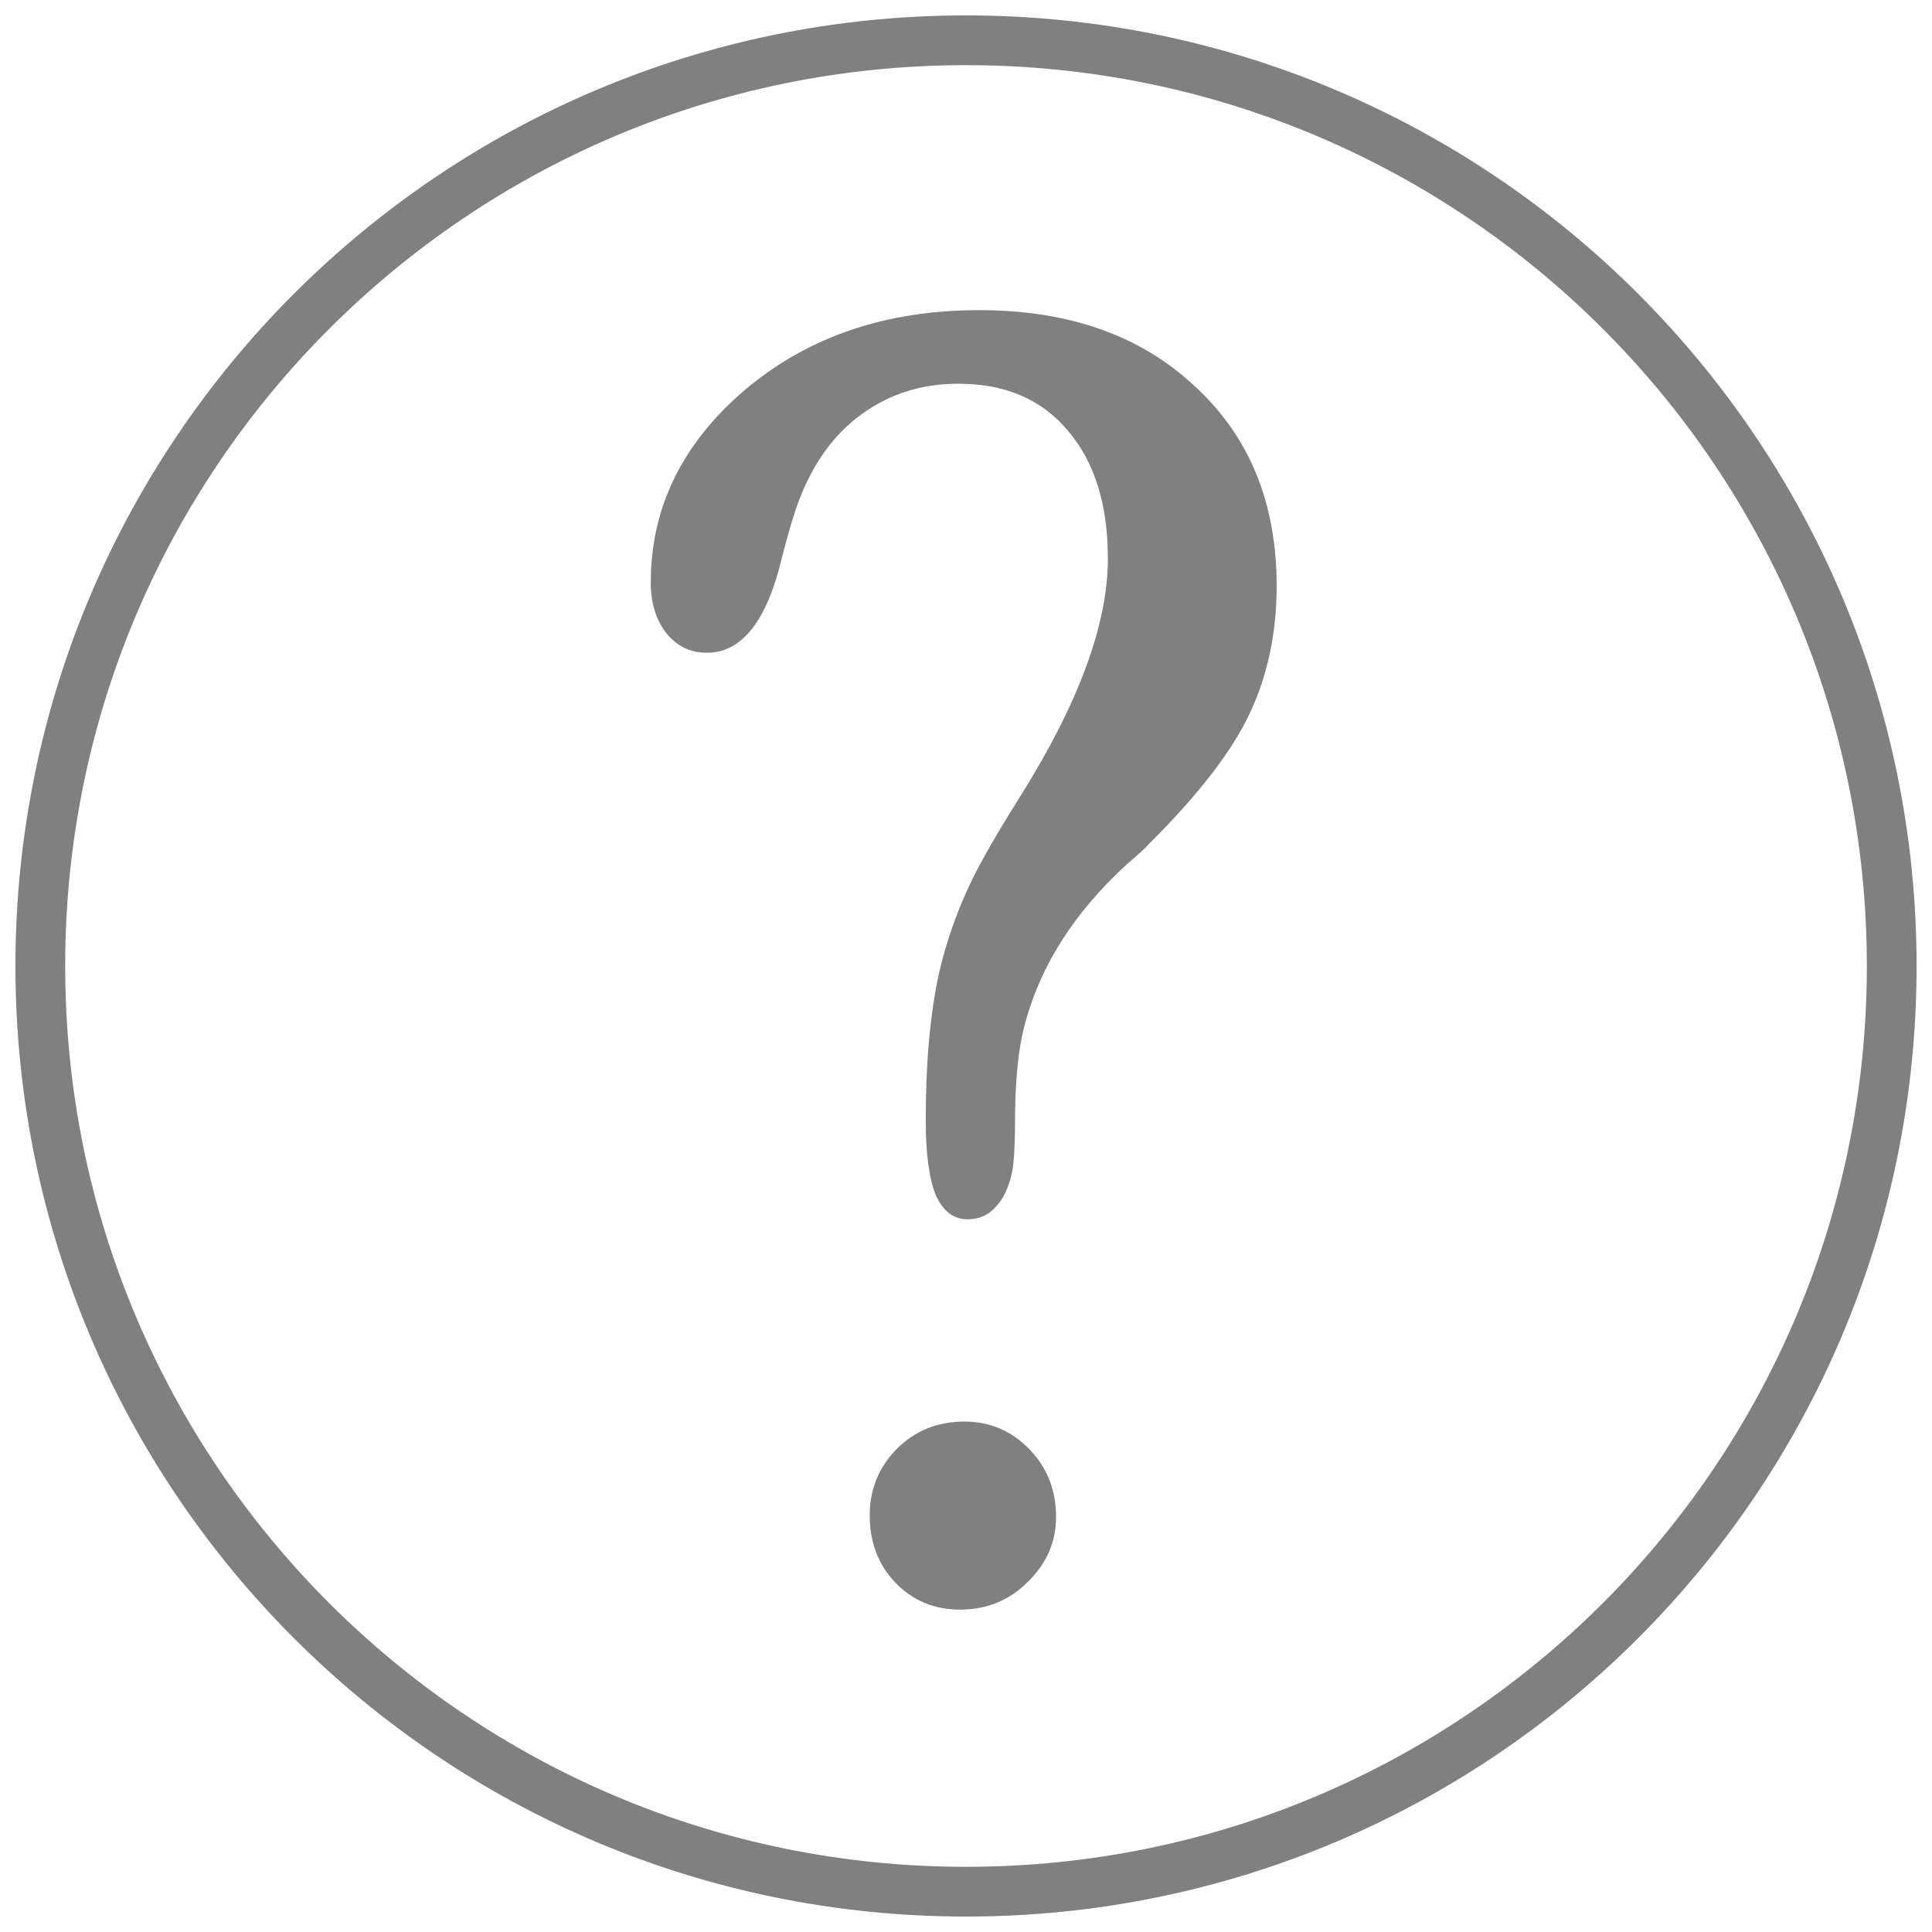
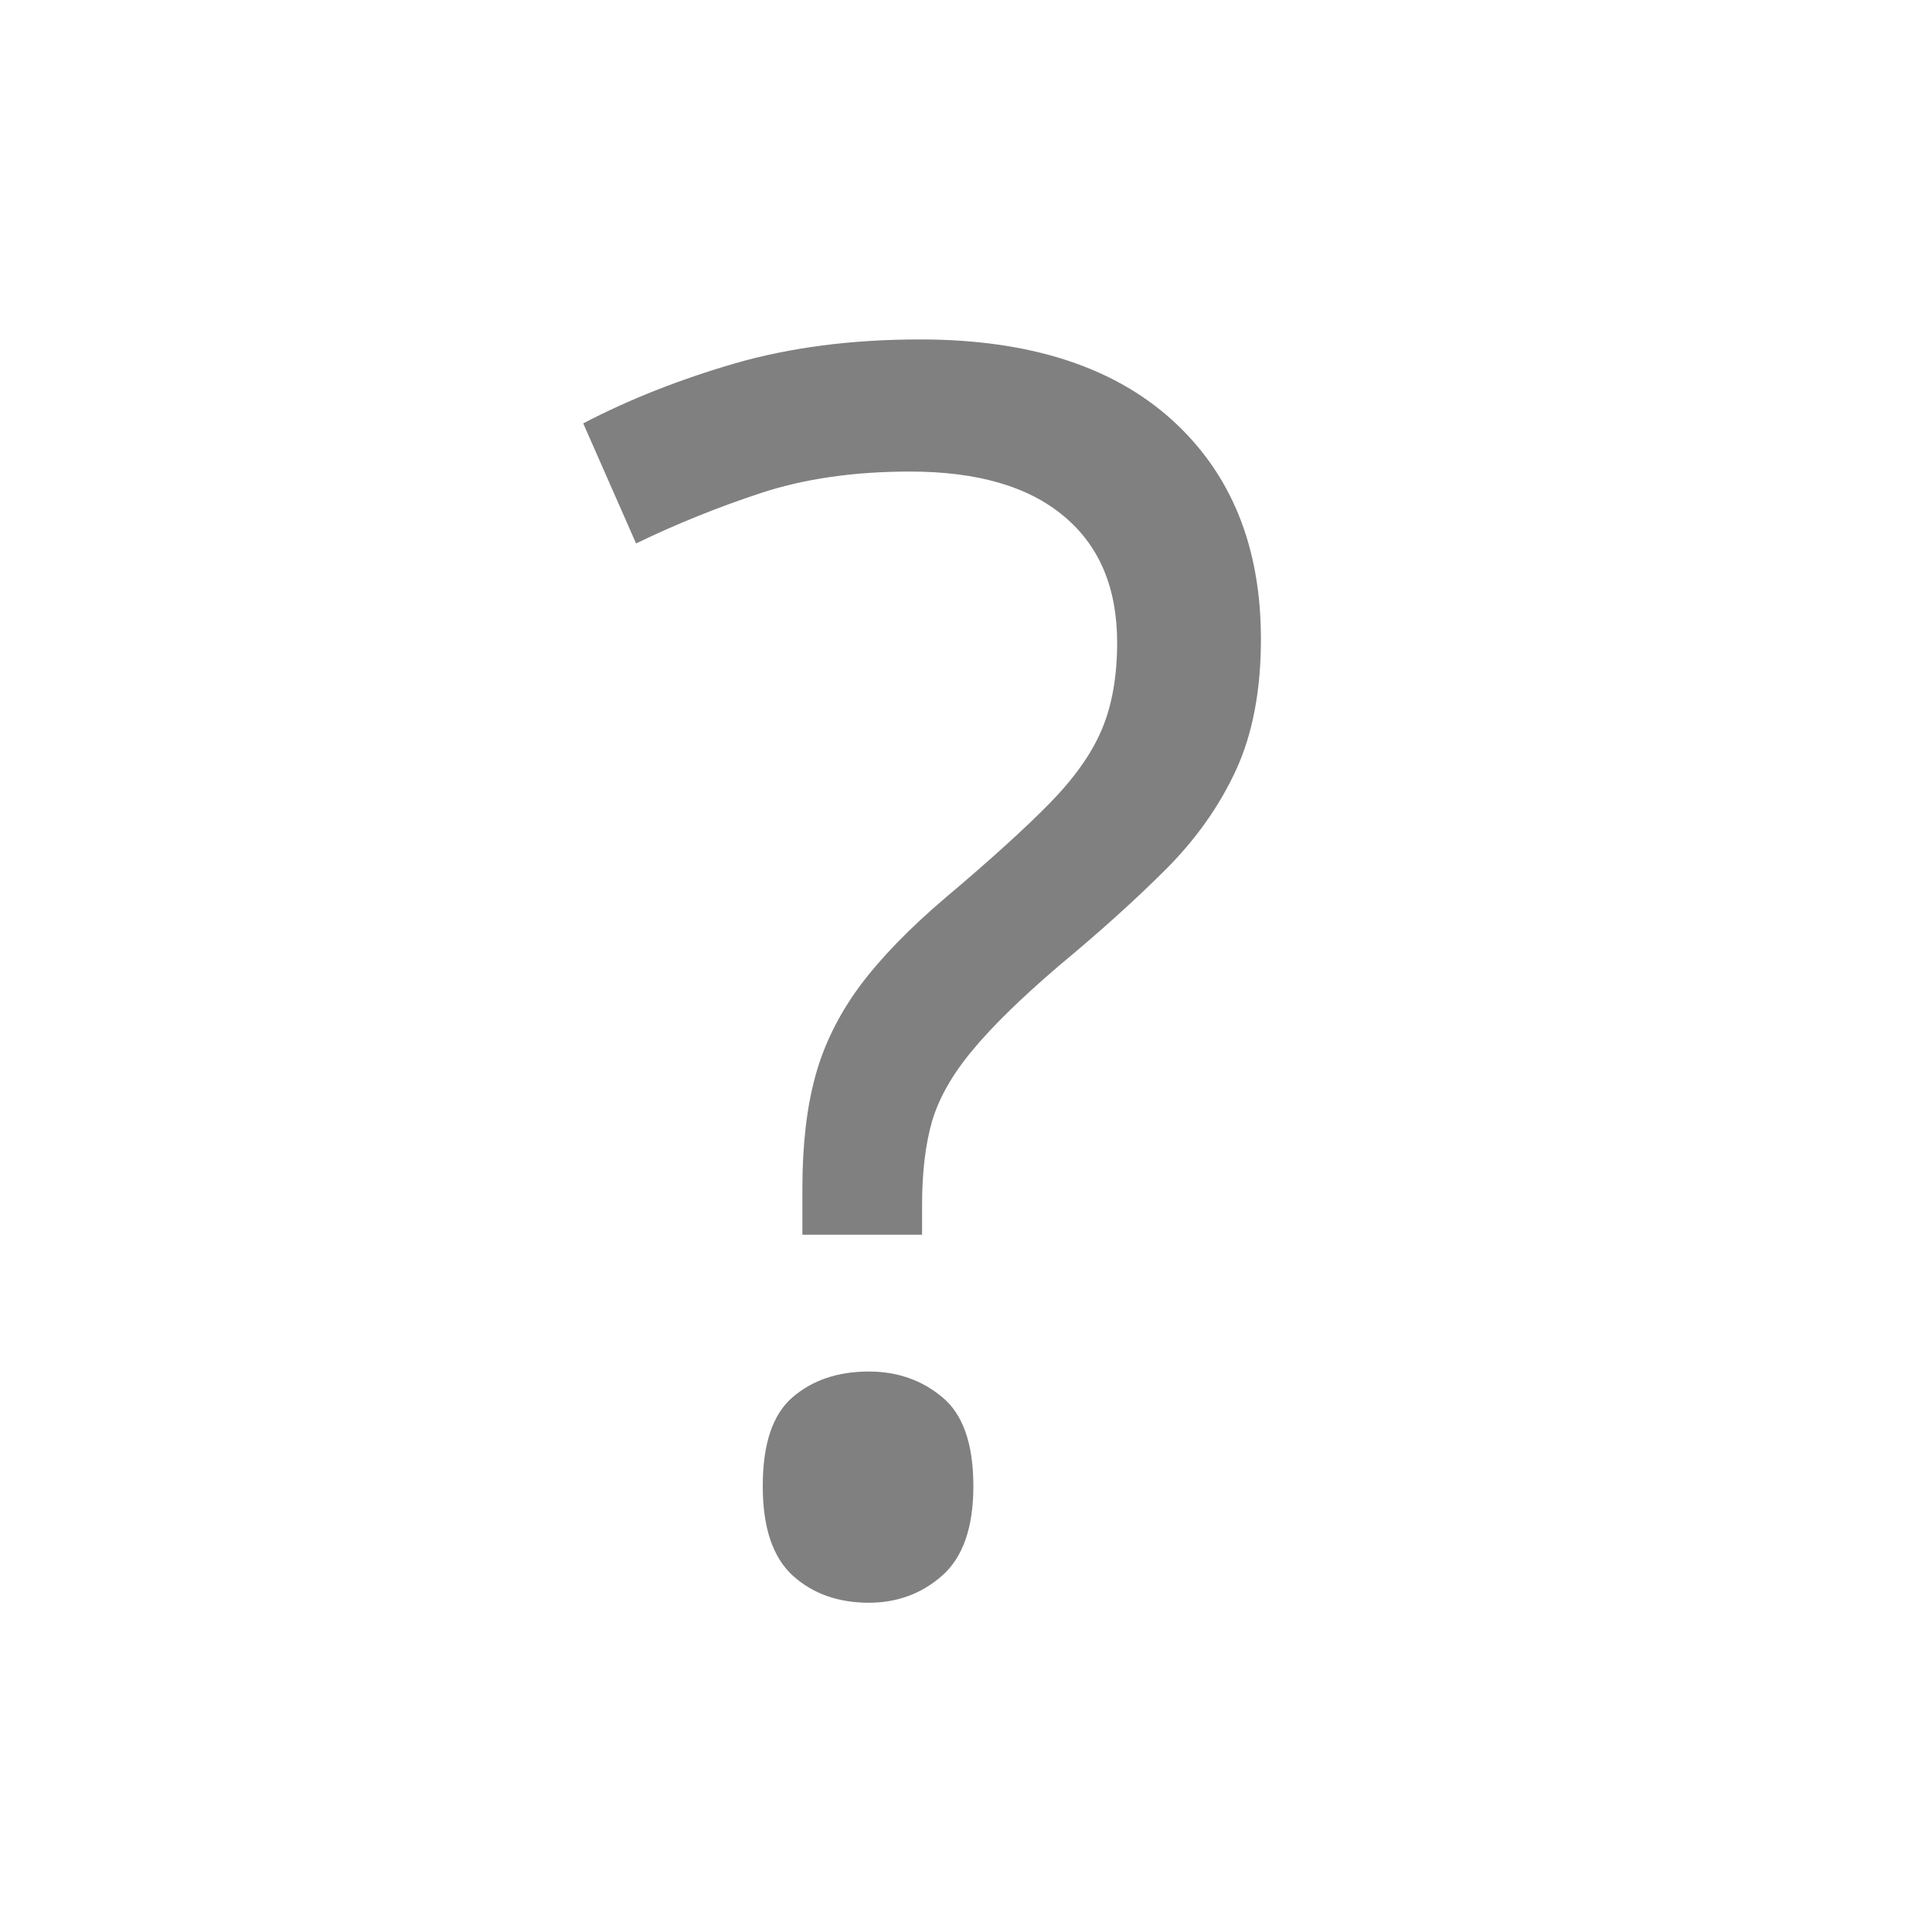
<svg xmlns="http://www.w3.org/2000/svg" width="77.685mm" height="77.685mm" version="1.1" viewBox="0 0 77.685 77.685">
  <g transform="translate(-49.844 -80.168)">
-     <g fill="#808080" stroke-width="1.582" aria-label="i">
-       <g stroke-linecap="round" stroke-width="14.166" aria-label="?">
-         <path d="m94.391 102.62q0-3.259-1.613-5.141-1.579-1.882-4.402-1.882-2.184 0-3.864 1.21-1.646 1.176-2.52 3.427-0.302 0.773-0.706 2.352-0.907 3.83-3.024 3.83-0.974 0-1.613-0.773-0.638-0.806-0.638-2.05 0-4.502 3.763-7.728 3.797-3.226 9.442-3.226 5.41 0 8.669 3.058 3.293 3.024 3.293 8.03 0 2.822-1.075 5.107-1.042 2.251-3.998 5.208-0.269 0.302-0.907 0.84-3.293 2.99-4.2 6.686-0.302 1.243-0.336 3.259 0 1.982-0.134 2.52-0.202 0.907-0.672 1.378-0.437 0.47-1.109 0.47-0.84 0-1.277-0.974-0.403-1.008-0.403-3.024 0-3.461 0.538-5.914 0.571-2.453 1.814-4.67 0.437-0.806 1.445-2.419 3.528-5.611 3.528-9.576zm-9.576 38.472q0-1.546 1.075-2.654 1.109-1.109 2.722-1.109 1.546 0 2.621 1.109 1.075 1.109 1.075 2.722 0 1.512-1.142 2.621-1.109 1.109-2.722 1.109-1.546 0-2.587-1.075-1.042-1.075-1.042-2.722z" />
-       </g>
+     <g transform="translate(-1.5875)" fill="#808080" font-size="63.264px" stroke-width="1.582" style="line-height:1.25" aria-label="i">
+       <text x="74.054" y="143.643" fill="#808080" font-family="Mulish" font-size="68.813px" font-weight="bold" stroke-linecap="round" stroke-width="14.166" xml:space="preserve">
+         <tspan x="74.054" y="143.643" fill="#808080" font-family="Mulish" font-weight="normal" stroke-width="14.166">?</tspan>
+       </text>
    </g>
-     <circle cx="88.687" cy="119.01" r="37.222" fill="none" stop-color="#000000" stroke="#808080" stroke-width="2" />
  </g>
</svg>
